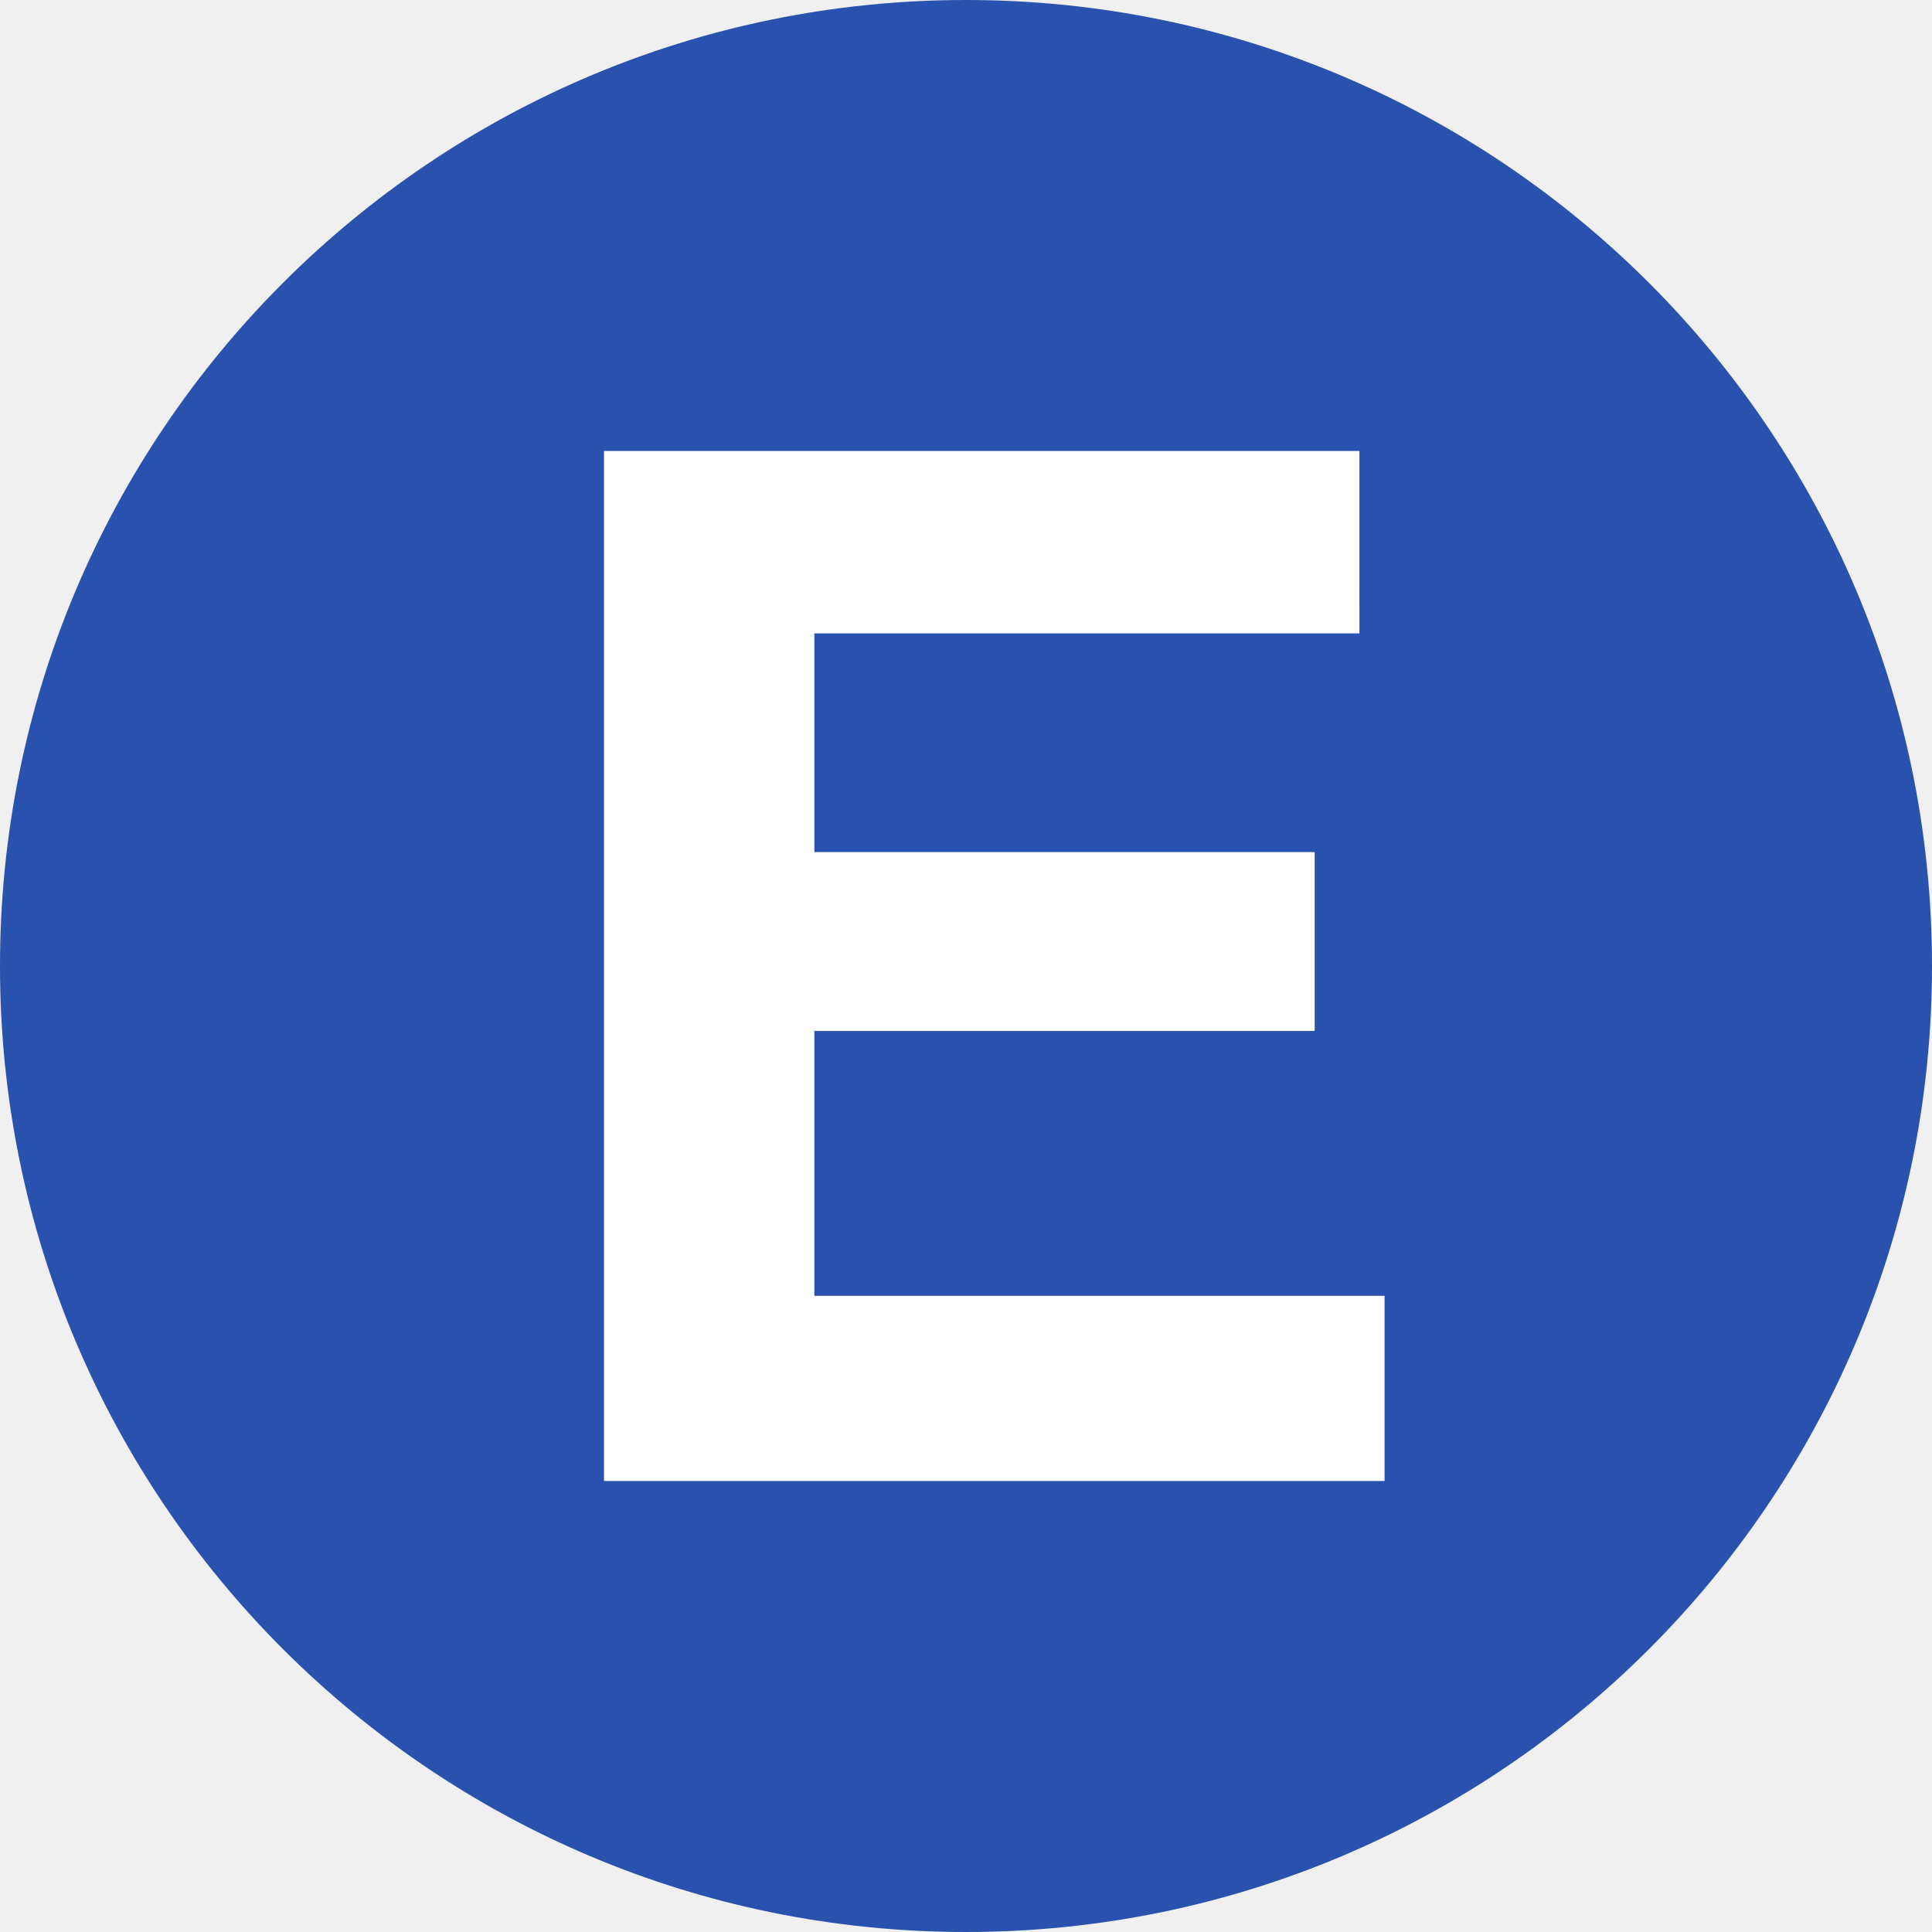
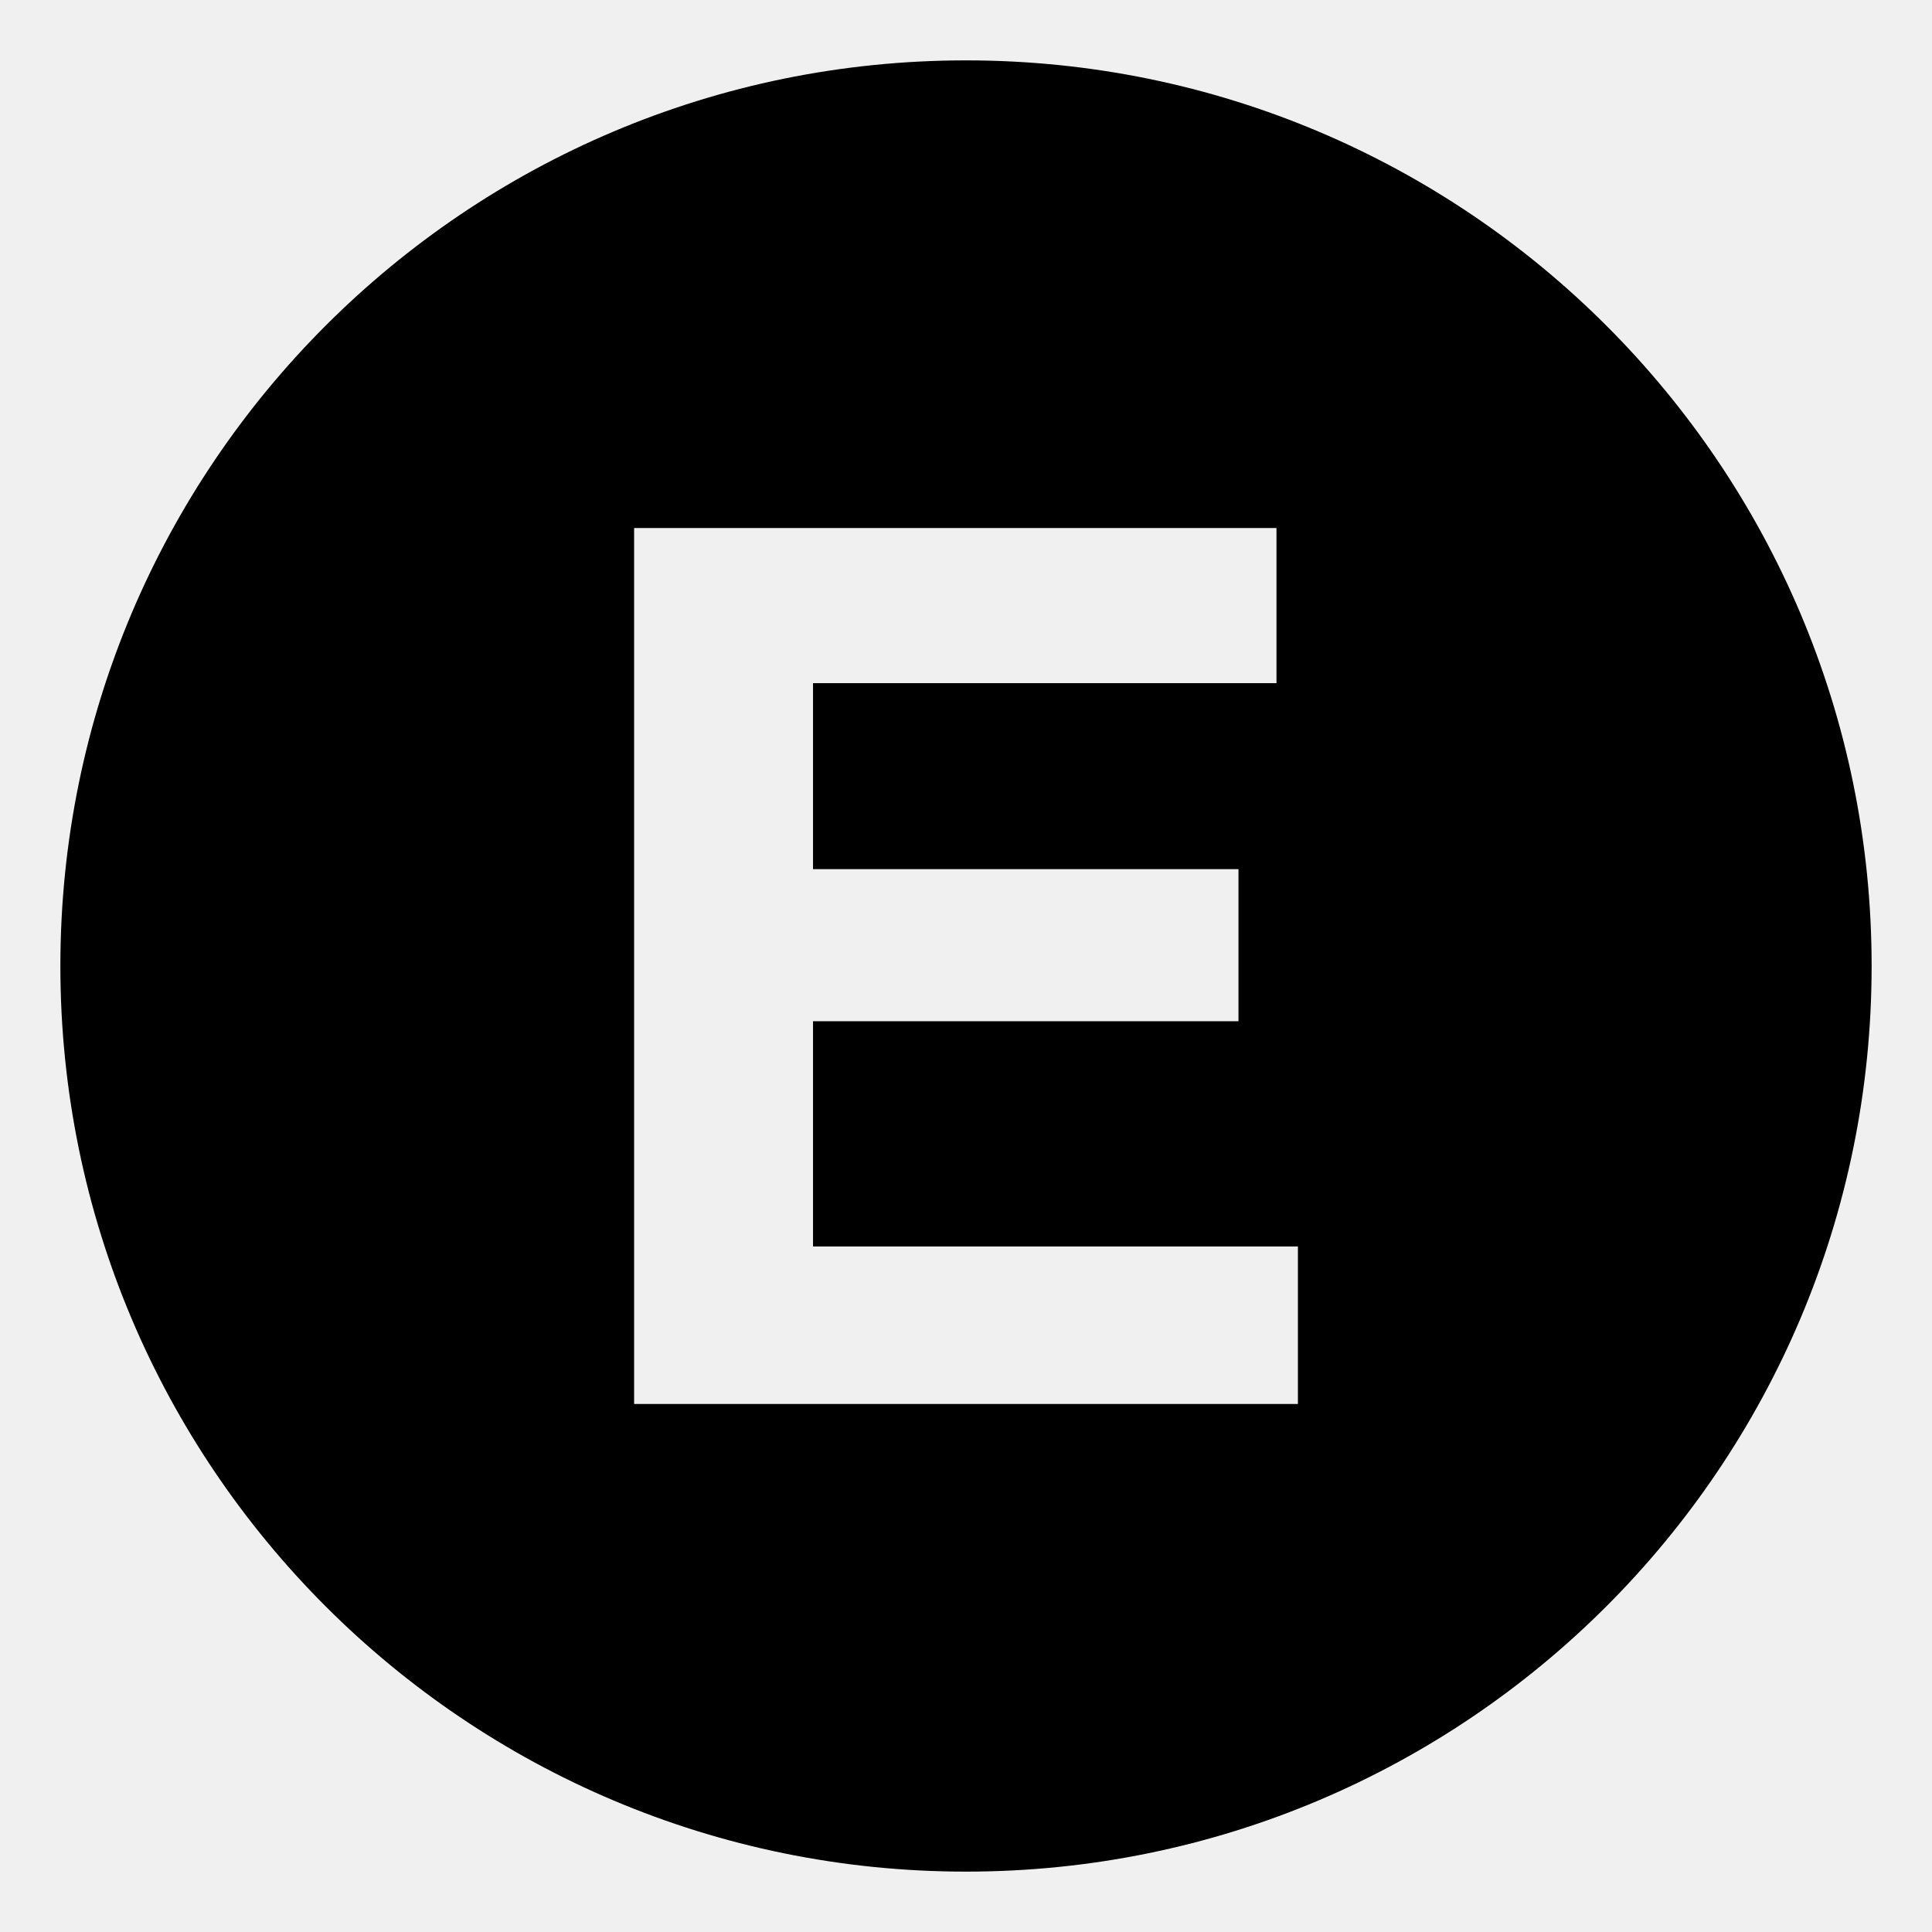
- <svg xmlns="http://www.w3.org/2000/svg" clip-rule="evenodd" fill-rule="evenodd" stroke-linejoin="round" stroke-miterlimit="1.414" viewBox="0 0 90 90">
-   <circle cx="45" cy="45" fill="#2852ad" r="45" />
-   <path d="m63.327 29.505h-25.391v10.189h23.307v8.333h-23.307v12.337h26.562v8.626h-36.361v-47.982h35.189z" fill="#fff" fill-rule="nonzero" />
+ <svg xmlns="http://www.w3.org/2000/svg" viewBox="0 0 64 64" enable-background="new 0 0 64 64">
+   <path d="M32,2C15.432,2,2,15.432,2,32s13.432,30,30,30s30-13.432,30-30S48.568,2,32,2z M42.994,46.508H21.006V17.492h21.279v5.139  H26.932v6.16h14.094v5.039H26.932v7.461h16.063V46.508z" />
</svg>
